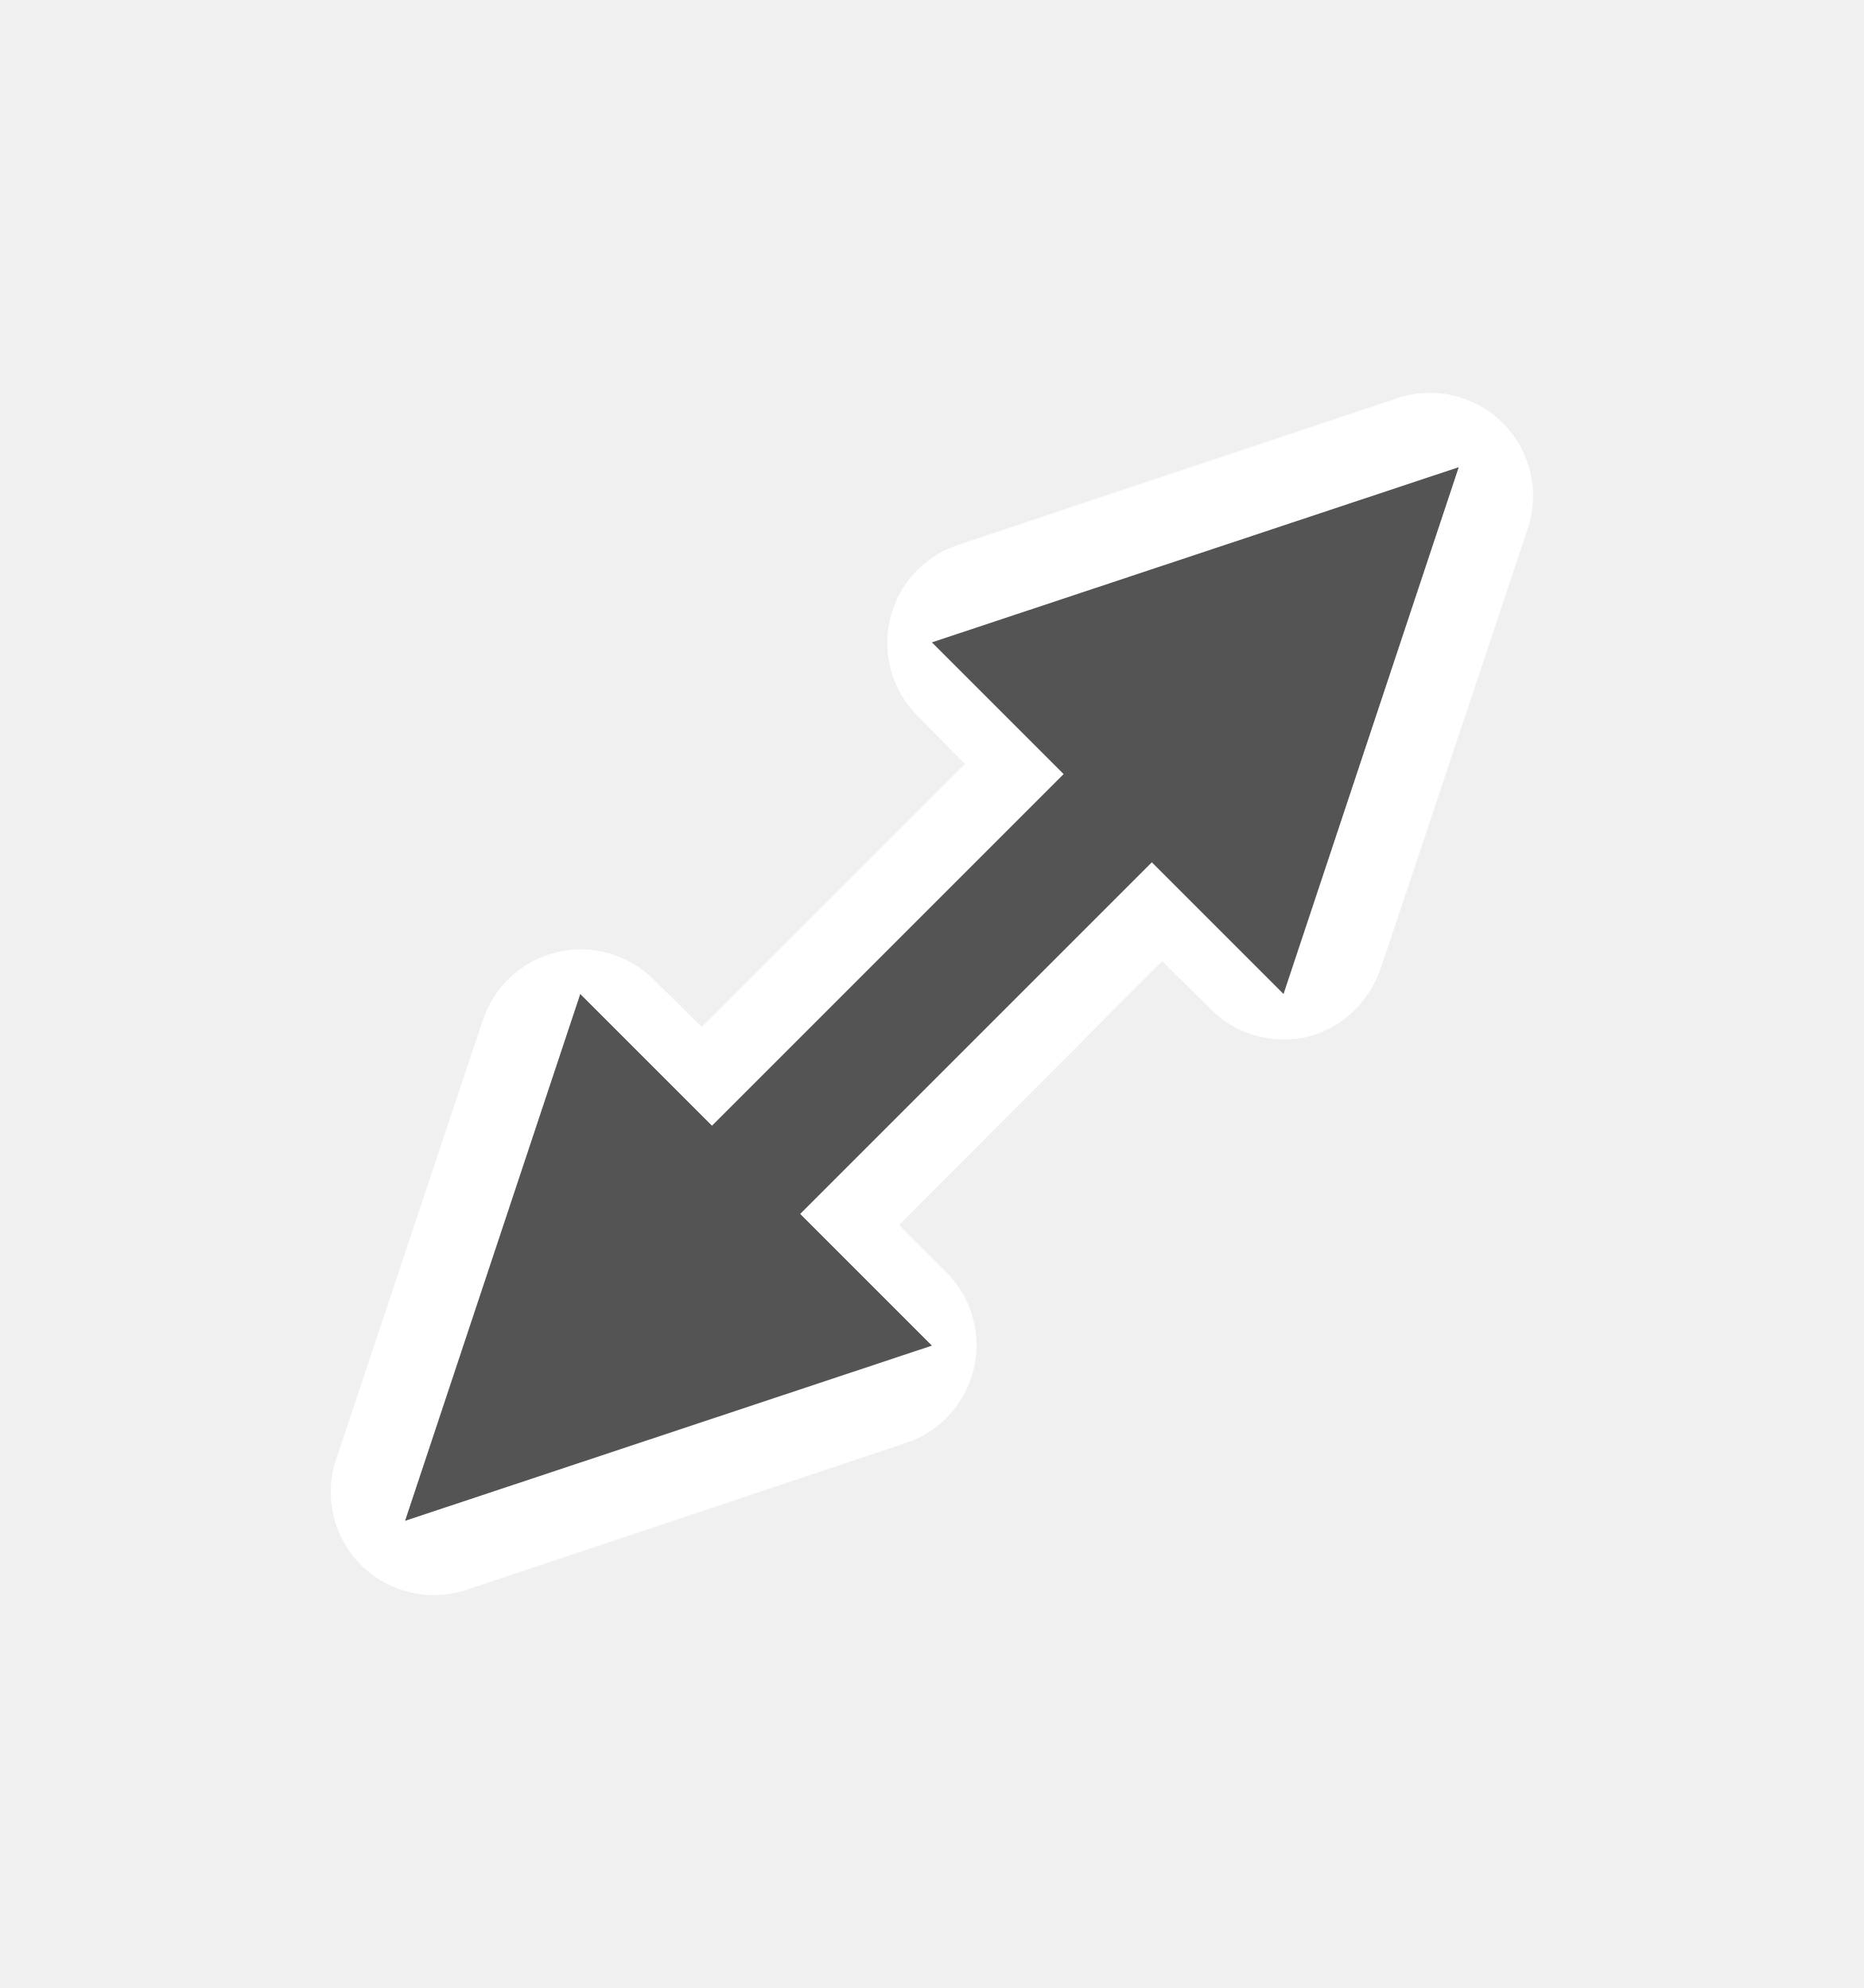
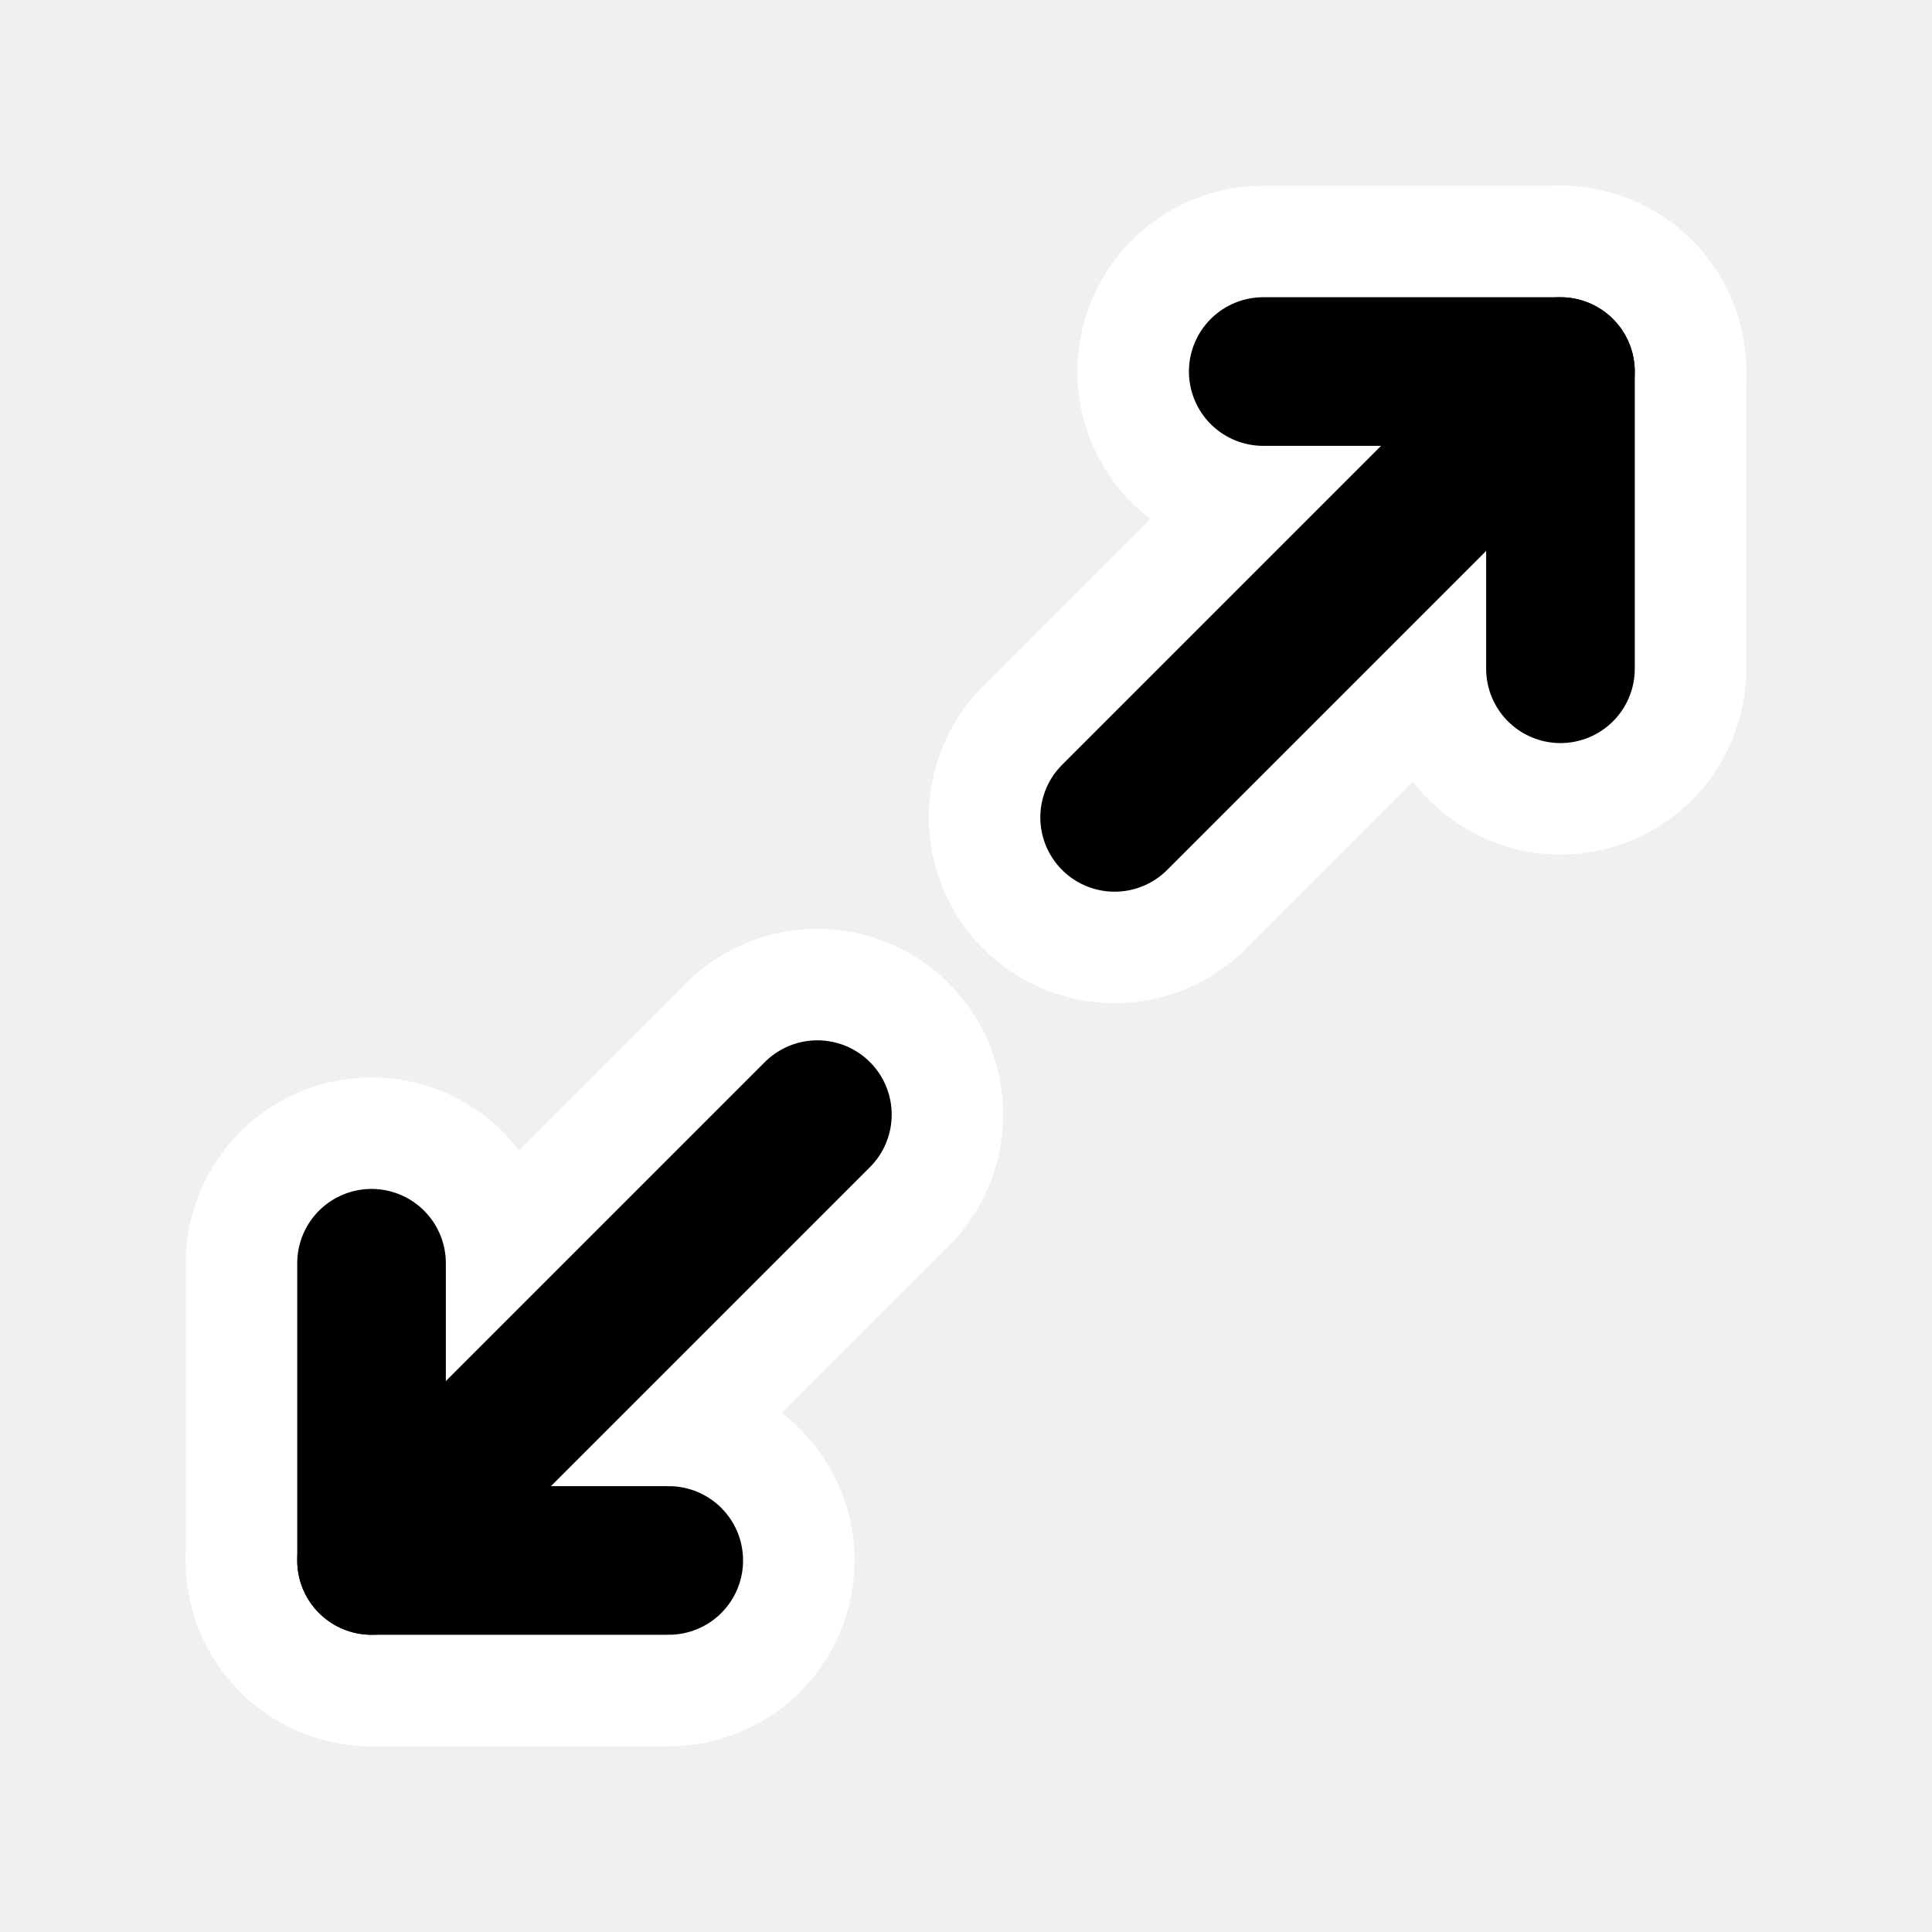
- <svg xmlns="http://www.w3.org/2000/svg" viewBox="0 0 15 16" fill-rule="evenodd" stroke-linejoin="round" stroke-miterlimit="2">
-   <path d="M8.47 6.15 5.65 8.97l-.74-.73a.33.33 0 0 0-.55.13L3.18 11.9a.33.33 0 0 0 .42.42l3.53-1.18a.33.33 0 0 0 .13-.55l-.73-.73 2.82-2.83.74.73c.08.09.2.12.31.1.12-.03.2-.12.24-.23l1.18-3.53a.33.33 0 0 0-.42-.42L7.87 4.86a.33.33 0 0 0-.13.55l.73.74Z" fill="none" stroke="#fff" />
-   <path d="M8.56 6.23 7.5 5.17l4.24-1.41L10.33 8 9.27 6.94 6.44 9.77l1.06 1.06-4.24 1.41L4.67 8l1.06 1.06 2.83-2.83Z" fill="#545454" />
+ <svg xmlns="http://www.w3.org/2000/svg" width="16" height="16" viewBox="-1 -1 26 26" fill="none" stroke-linecap="round" stroke-linejoin="round">
+   <g stroke="#fff" stroke-width="5">
+     <path d="M16 4l4 0l0 4" />
+     <path d="M14 10l6 -6" />
+     <path d="M8 20l-4 0l0 -4" />
+     <path d="M4 20l6 -6" />
+   </g>
+   <g stroke="#000" stroke-width="2">
+     <path d="M16 4l4 0l0 4" />
+     <path d="M14 10l6 -6" />
+     <path d="M8 20l-4 0l0 -4" />
+     <path d="M4 20l6 -6" />
+   </g>
</svg>
